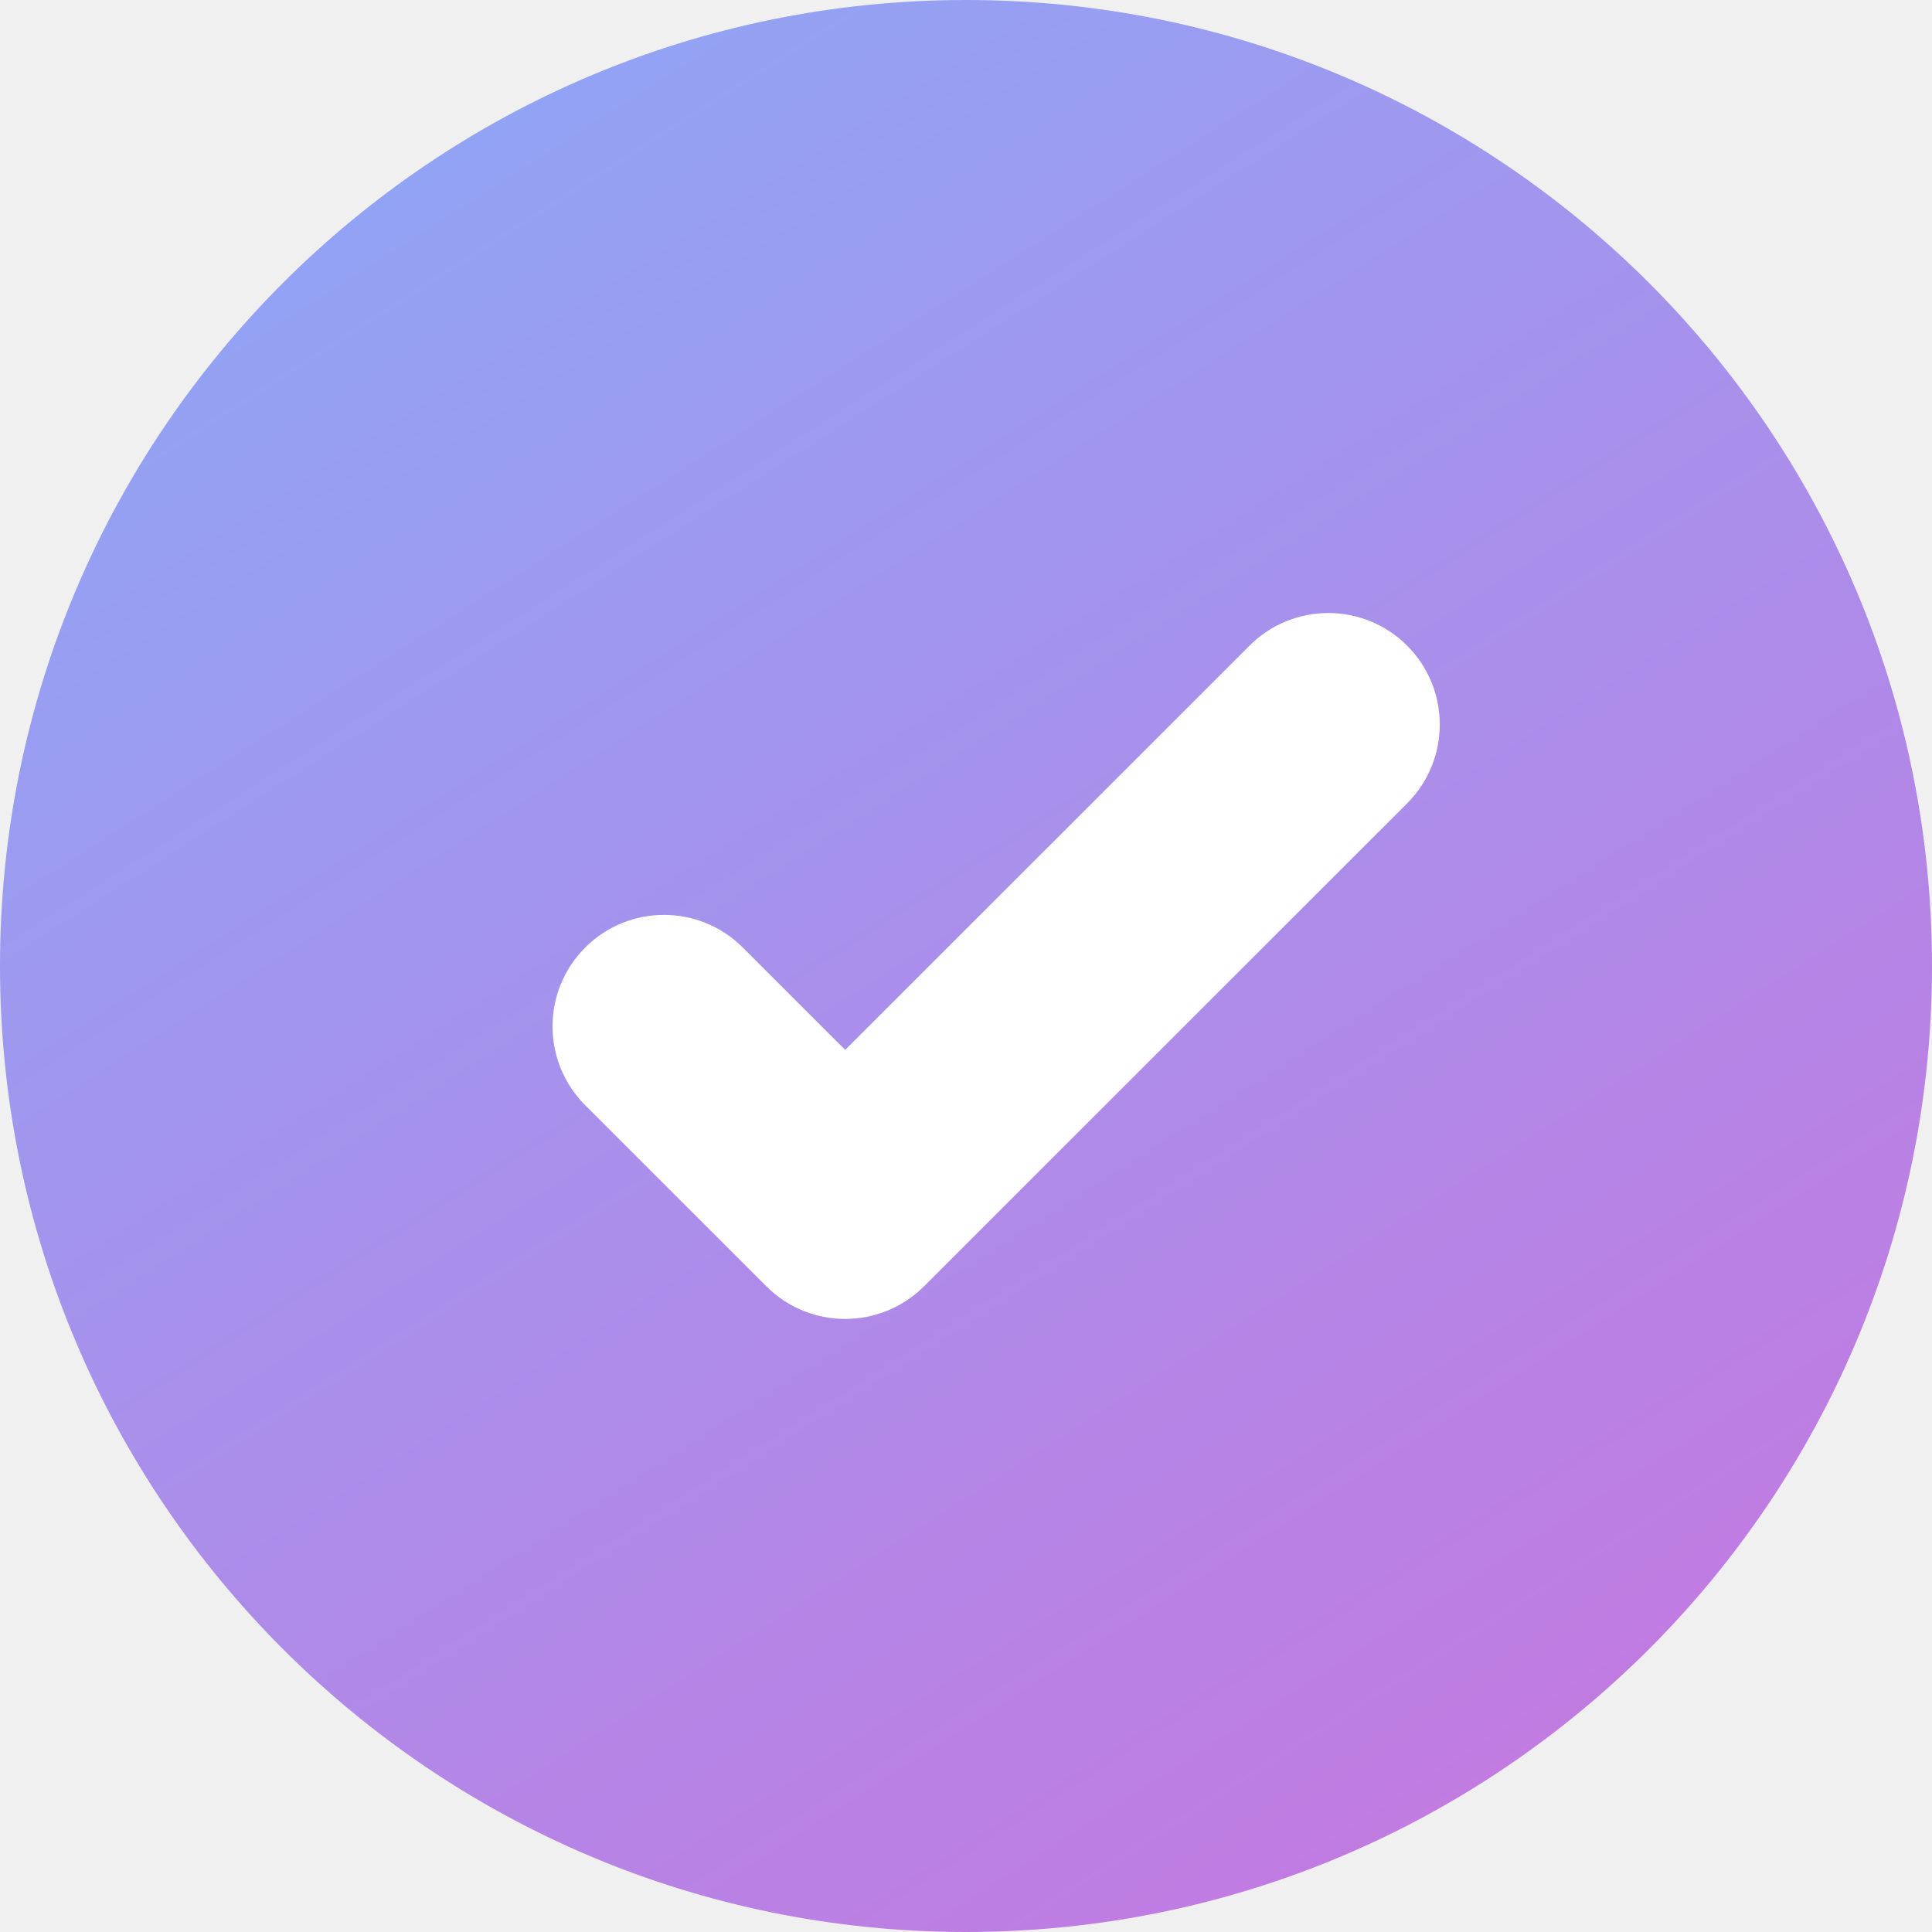
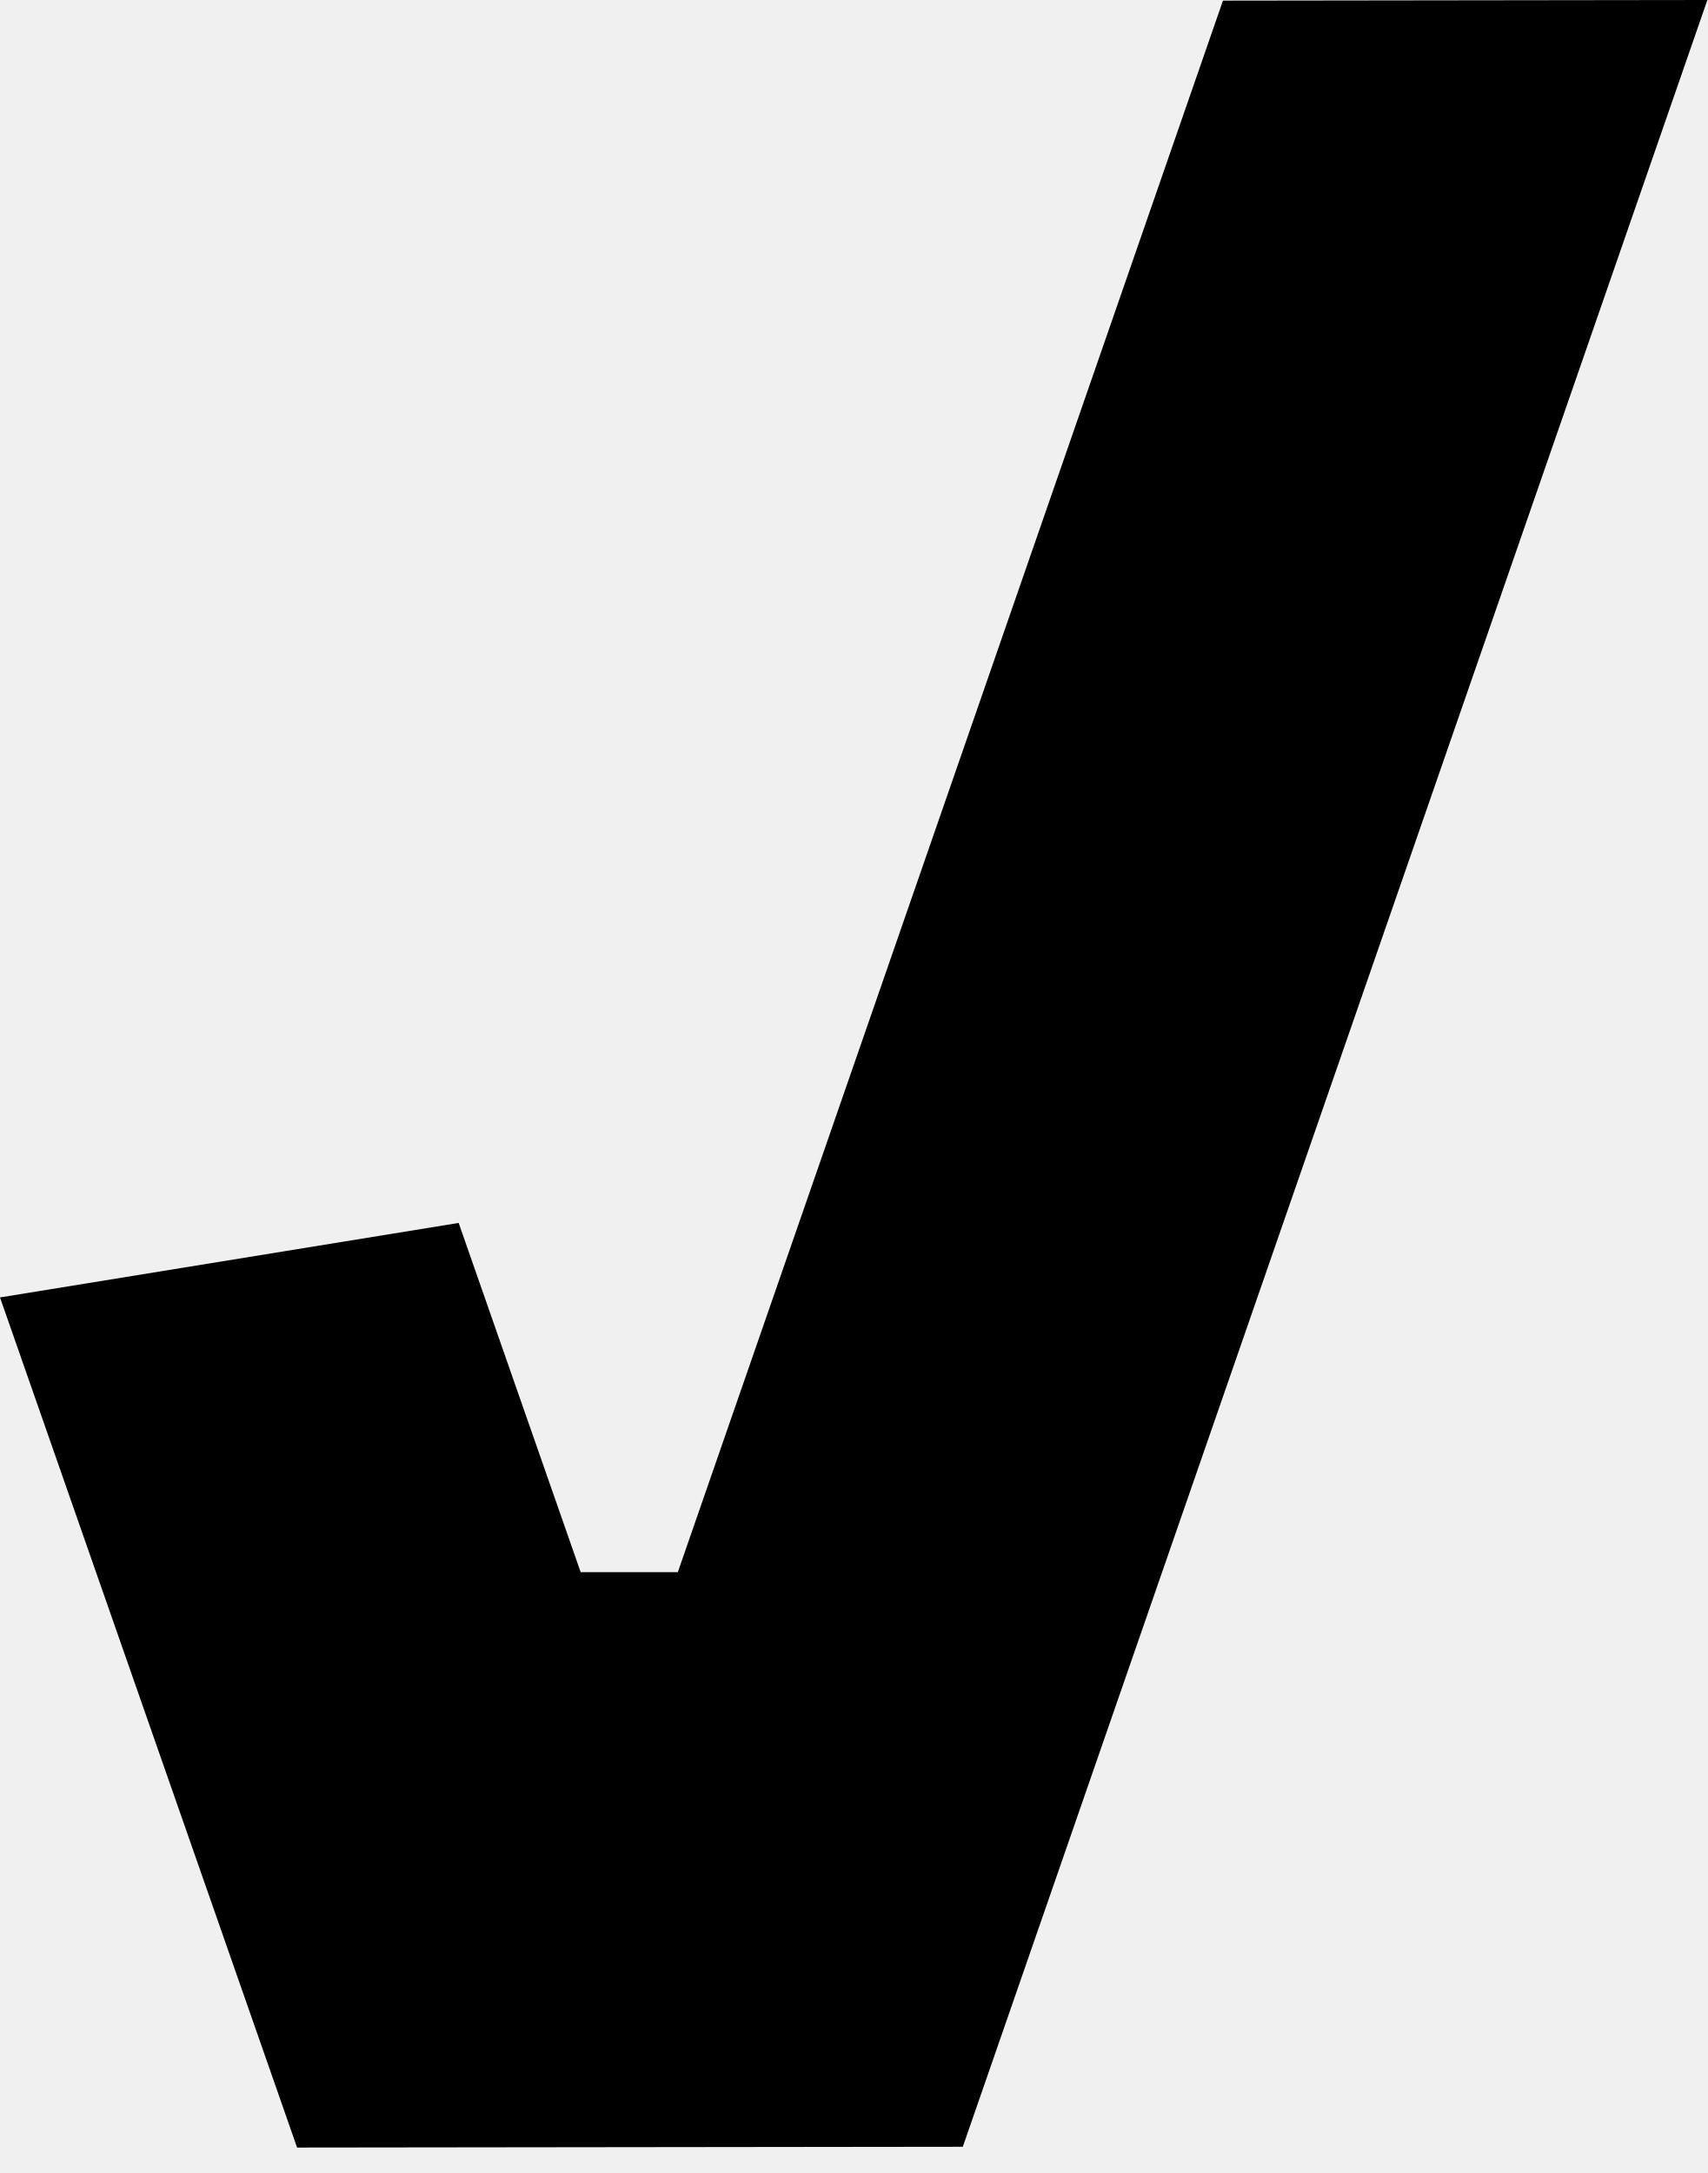
- <svg xmlns="http://www.w3.org/2000/svg" width="36" height="36" viewBox="0 0 36 36" fill="none">
-   <path d="M36 18C36 27.941 27.941 36 18 36C8.059 36 0 27.941 0 18C0 8.059 8.059 0 18 0C27.941 0 36 8.059 36 18Z" fill="url(#paint0_linear_219_204)" />
-   <path fill-rule="evenodd" clip-rule="evenodd" d="M26.22 12.031C27.031 12.843 27.031 14.158 26.22 14.969L17.217 23.969C16.406 24.779 15.091 24.779 14.28 23.969L10.904 20.594C10.093 19.783 10.093 18.468 10.904 17.656C11.715 16.845 13.03 16.845 13.841 17.656L15.749 19.563L23.283 12.031C24.094 11.22 25.409 11.22 26.22 12.031Z" fill="white" />
-   <defs>
-     <linearGradient id="paint0_linear_219_204" x1="5" y1="-1.10931e-07" x2="28" y2="36" gradientUnits="userSpaceOnUse">
-       <stop offset="0.005" stop-color="#8DA7F6" />
-       <stop offset="1" stop-color="#C478E0" />
-     </linearGradient>
-   </defs>
+ <svg xmlns="http://www.w3.org/2000/svg" width="11" height="14" viewBox="0 0 11 14" fill="none">
+   <path d="M7.879 0.004L4.367 10.129L3.741 10.129L2.955 7.879L0 8.359L1.914 13.836L6.203 13.831L11 0L7.879 0.004Z" fill="black" />
</svg>
